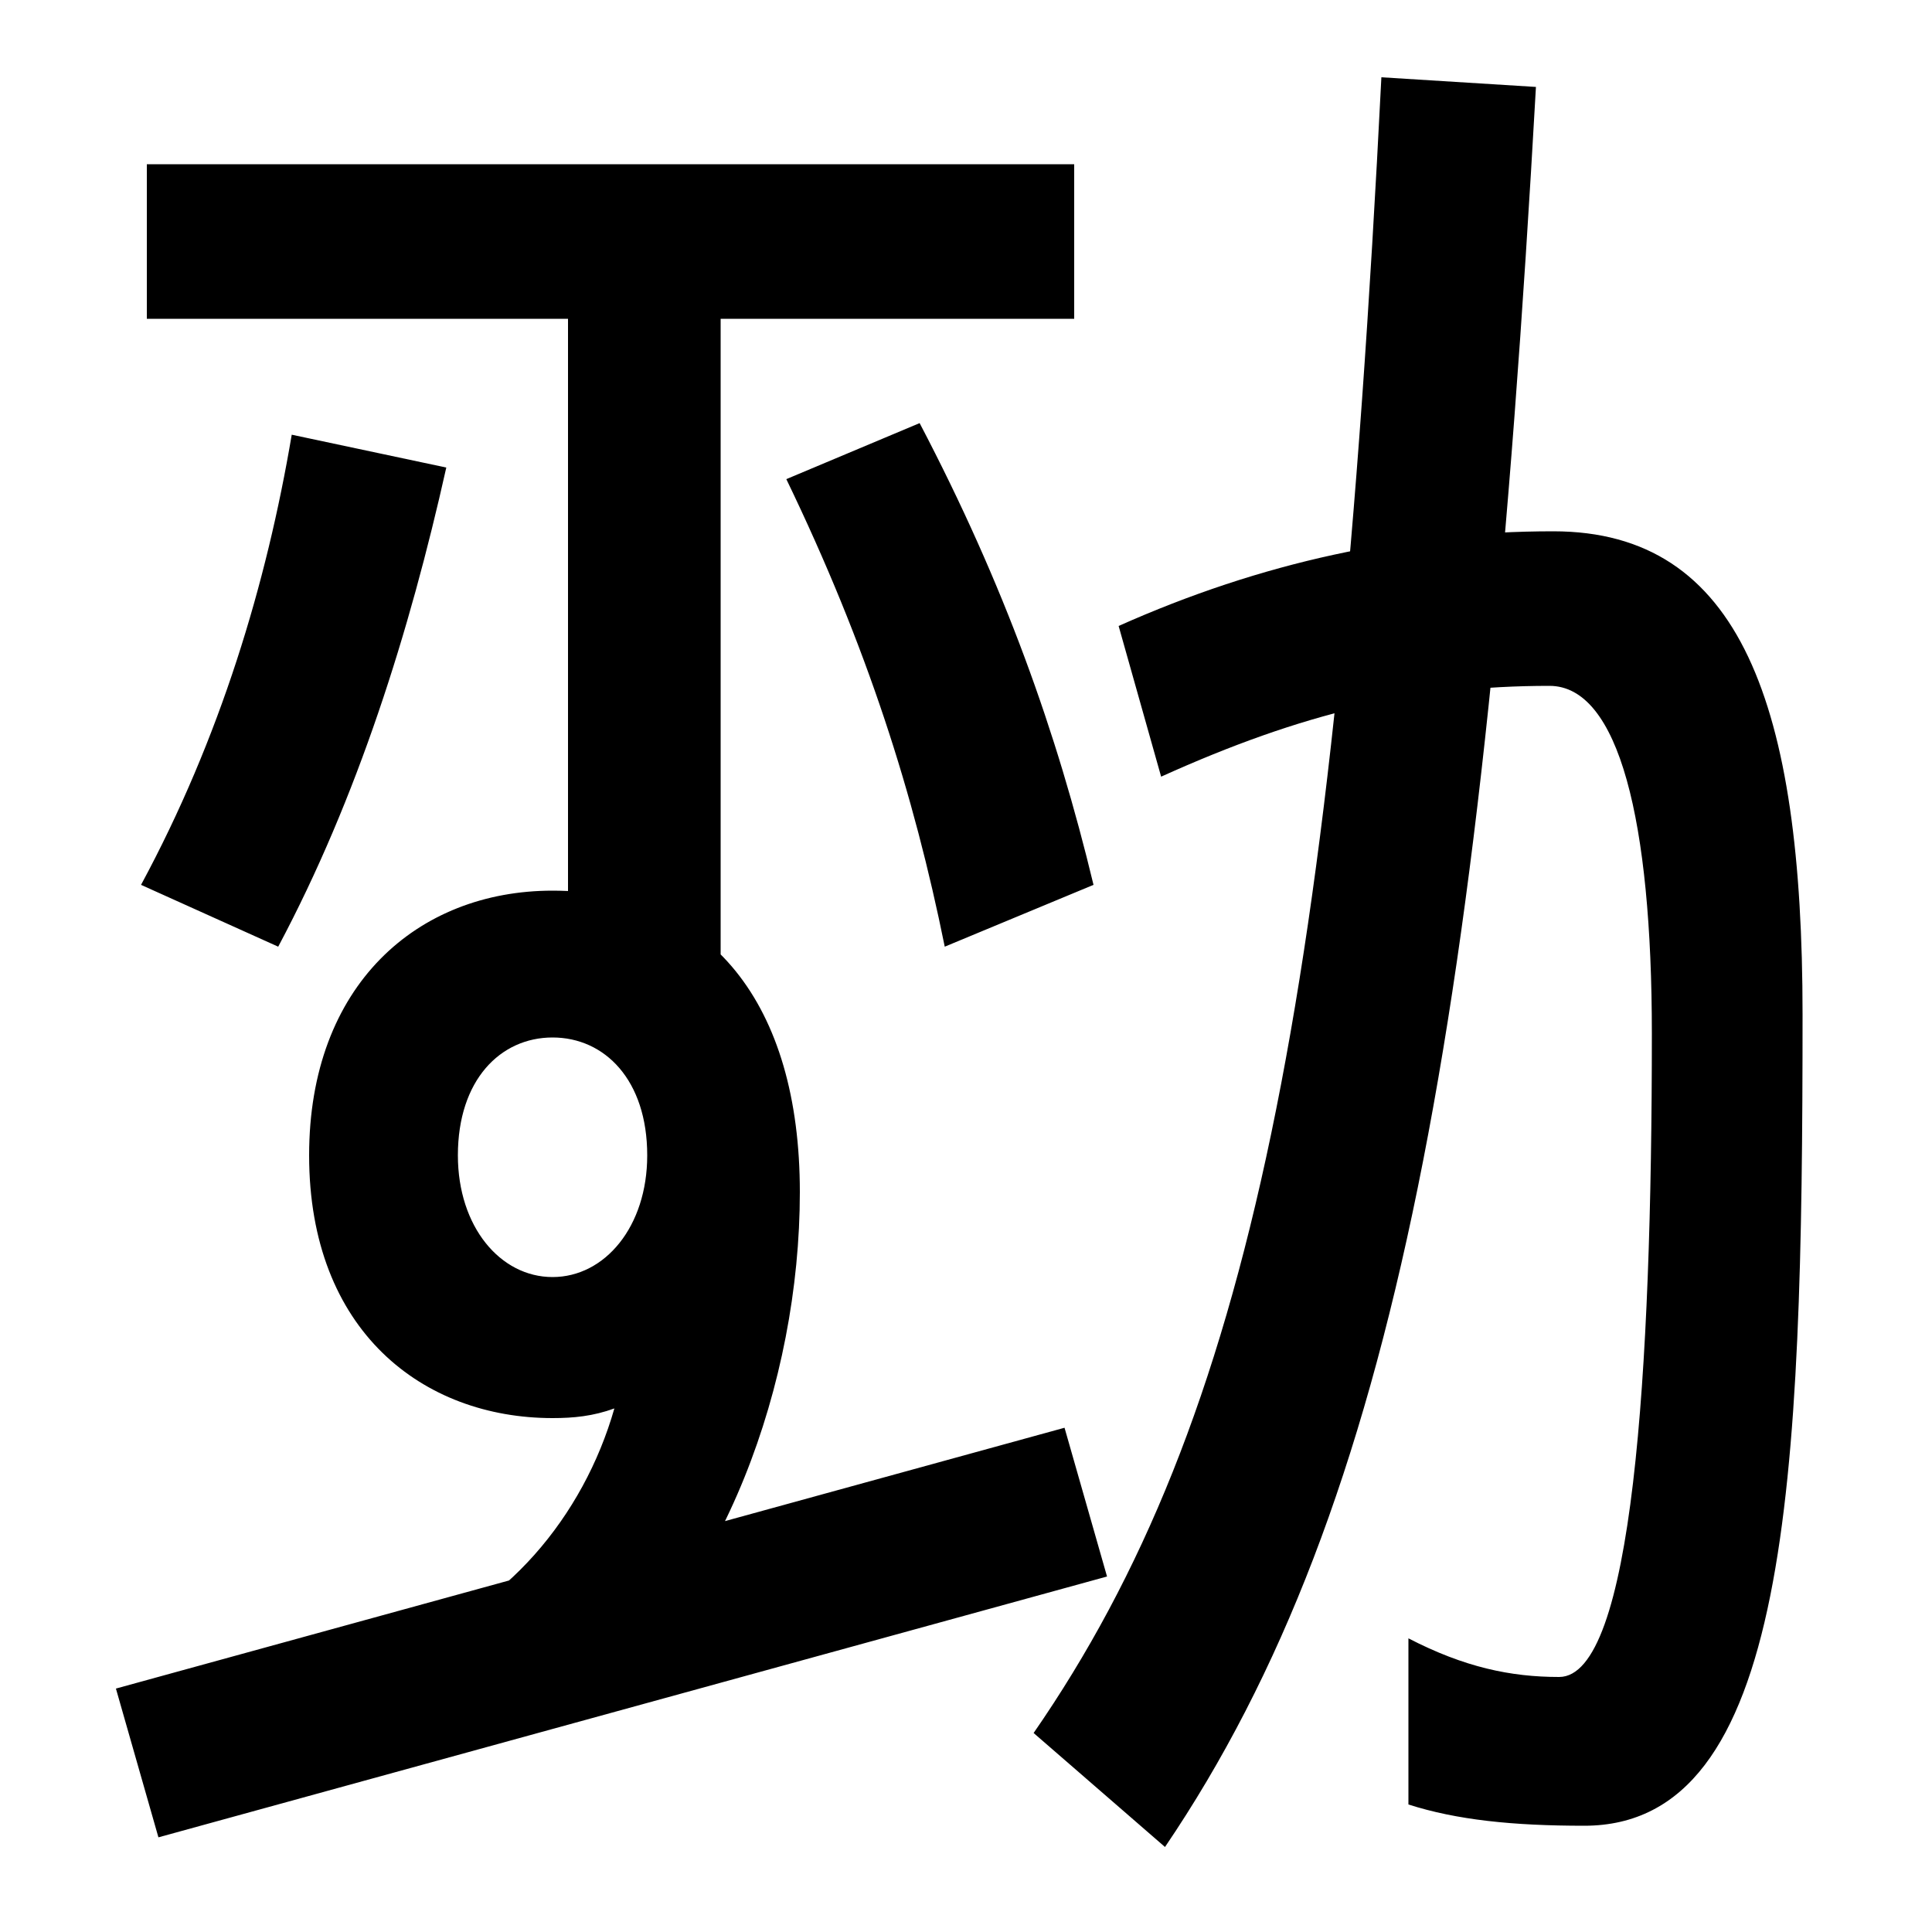
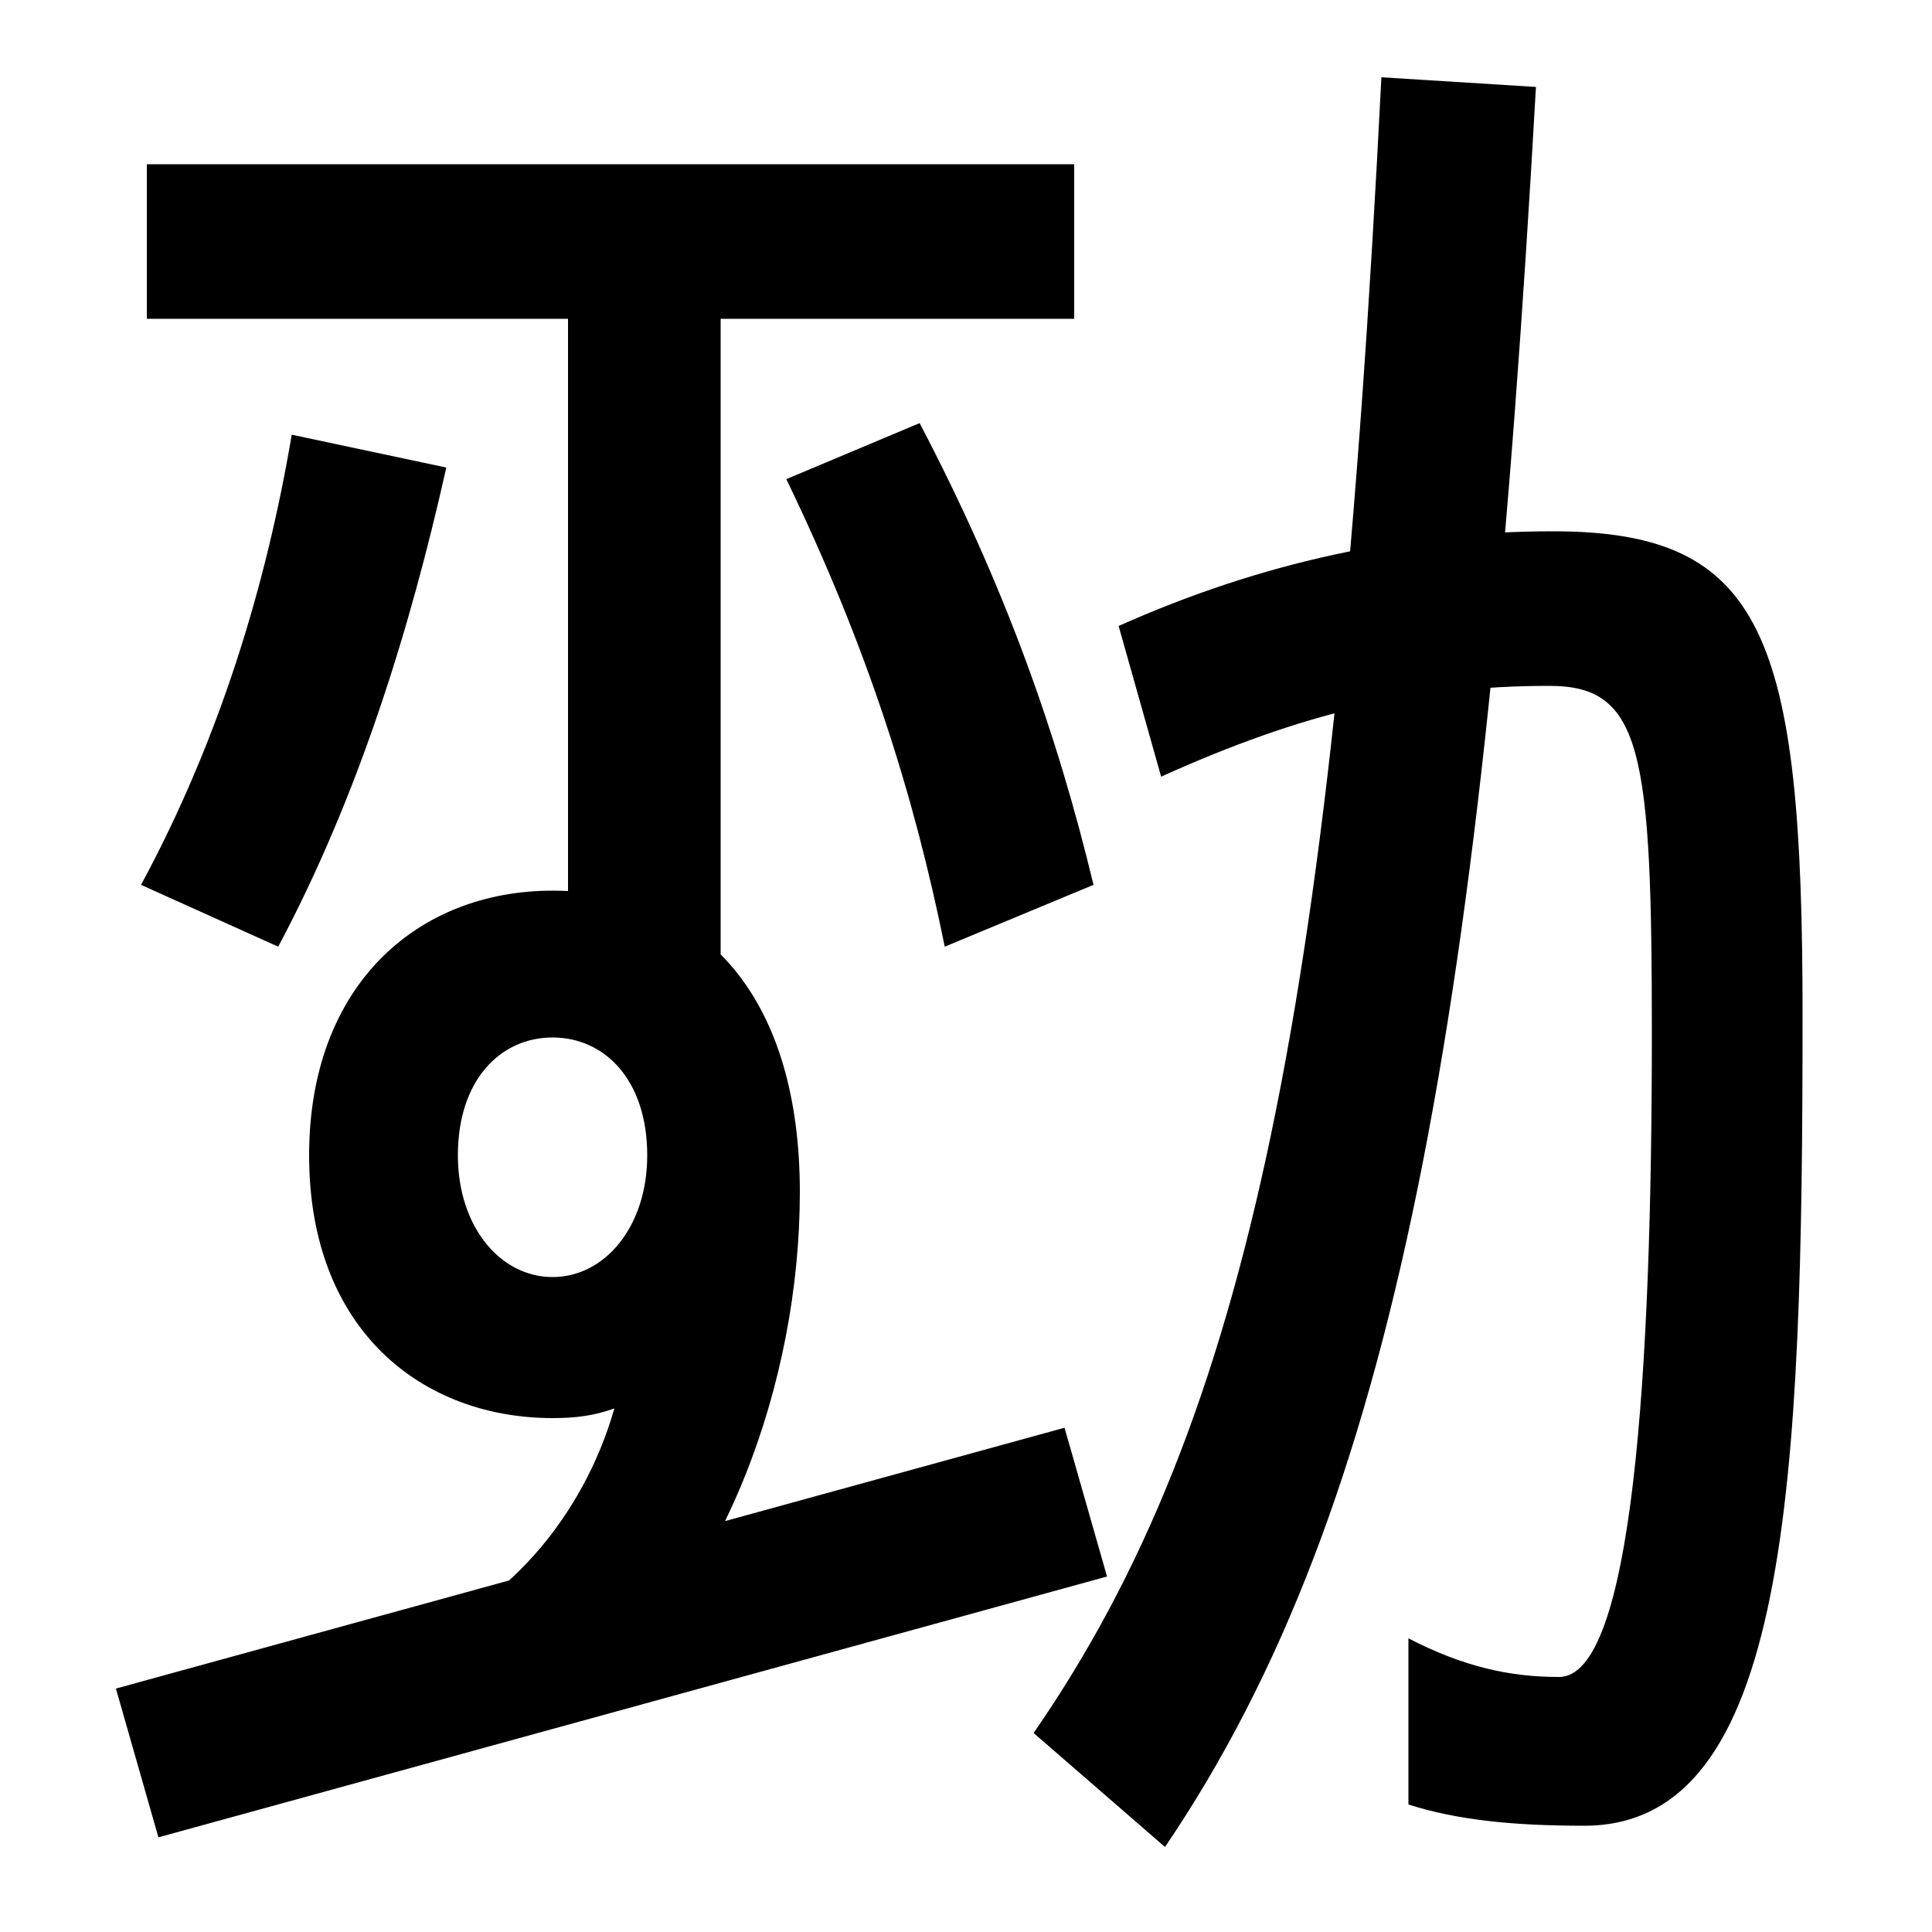
<svg xmlns="http://www.w3.org/2000/svg" width="1000" height="1000">
-   <path d="M206 28 304 1C374 55 414 164 414 263C414 360 368 419 286 419C216 419 160 370 160 282C160 191 219 146 286 146C297 146 307 147 318 151C302 95 261 46 206 28ZM82 -71 573 64 551 141 60 6ZM286 219C259 219 237 245 237 282C237 321 259 343 286 343C313 343 335 321 335 282C335 245 313 219 286 219ZM73 422 144 390C185 467 212 553 231 638L151 655C138 578 114 498 73 422ZM373 323V755H294V388ZM76 715H556V795H76ZM489 390 566 422C547 501 520 577 476 661L407 632C449 545 473 469 489 390ZM820 -65C926 -65 933 112 933 355C933 515 901 605 804 605C727 605 653 589 579 556L601 478C674 511 733 525 802 525C838 525 855 455 855 345C855 169 845 12 807 12C782 12 758 17 729 32V-54C754 -62 783 -65 820 -65ZM535 -17 603 -76C723 101 768 354 795 835L715 840C691 363 647 145 535 -17Z" transform="translate(0, 880) scale(1,-1)" />
+   <path d="M206 28 304 1C374 55 414 164 414 263C414 360 368 419 286 419C216 419 160 370 160 282C160 191 219 146 286 146C297 146 307 147 318 151C302 95 261 46 206 28ZM82 -71 573 64 551 141 60 6ZM286 219C259 219 237 245 237 282C237 321 259 343 286 343C313 343 335 321 335 282C335 245 313 219 286 219ZM73 422 144 390C185 467 212 553 231 638L151 655C138 578 114 498 73 422ZM373 323V755H294V388ZM76 715H556V795H76ZM489 390 566 422C547 501 520 577 476 661L407 632C449 545 473 469 489 390ZM820 -65C926 -65 933 112 933 355C933 551 913 605 804 605C727 605 653 589 579 556L601 478C674 511 733 525 802 525C850 525 855 491 855 345C855 169 845 12 807 12C782 12 758 17 729 32V-54C754 -62 783 -65 820 -65ZM535 -17 603 -76C723 101 768 354 795 835L715 840C691 363 647 145 535 -17Z" transform="translate(0, 880) scale(1,-1)" />
</svg>
